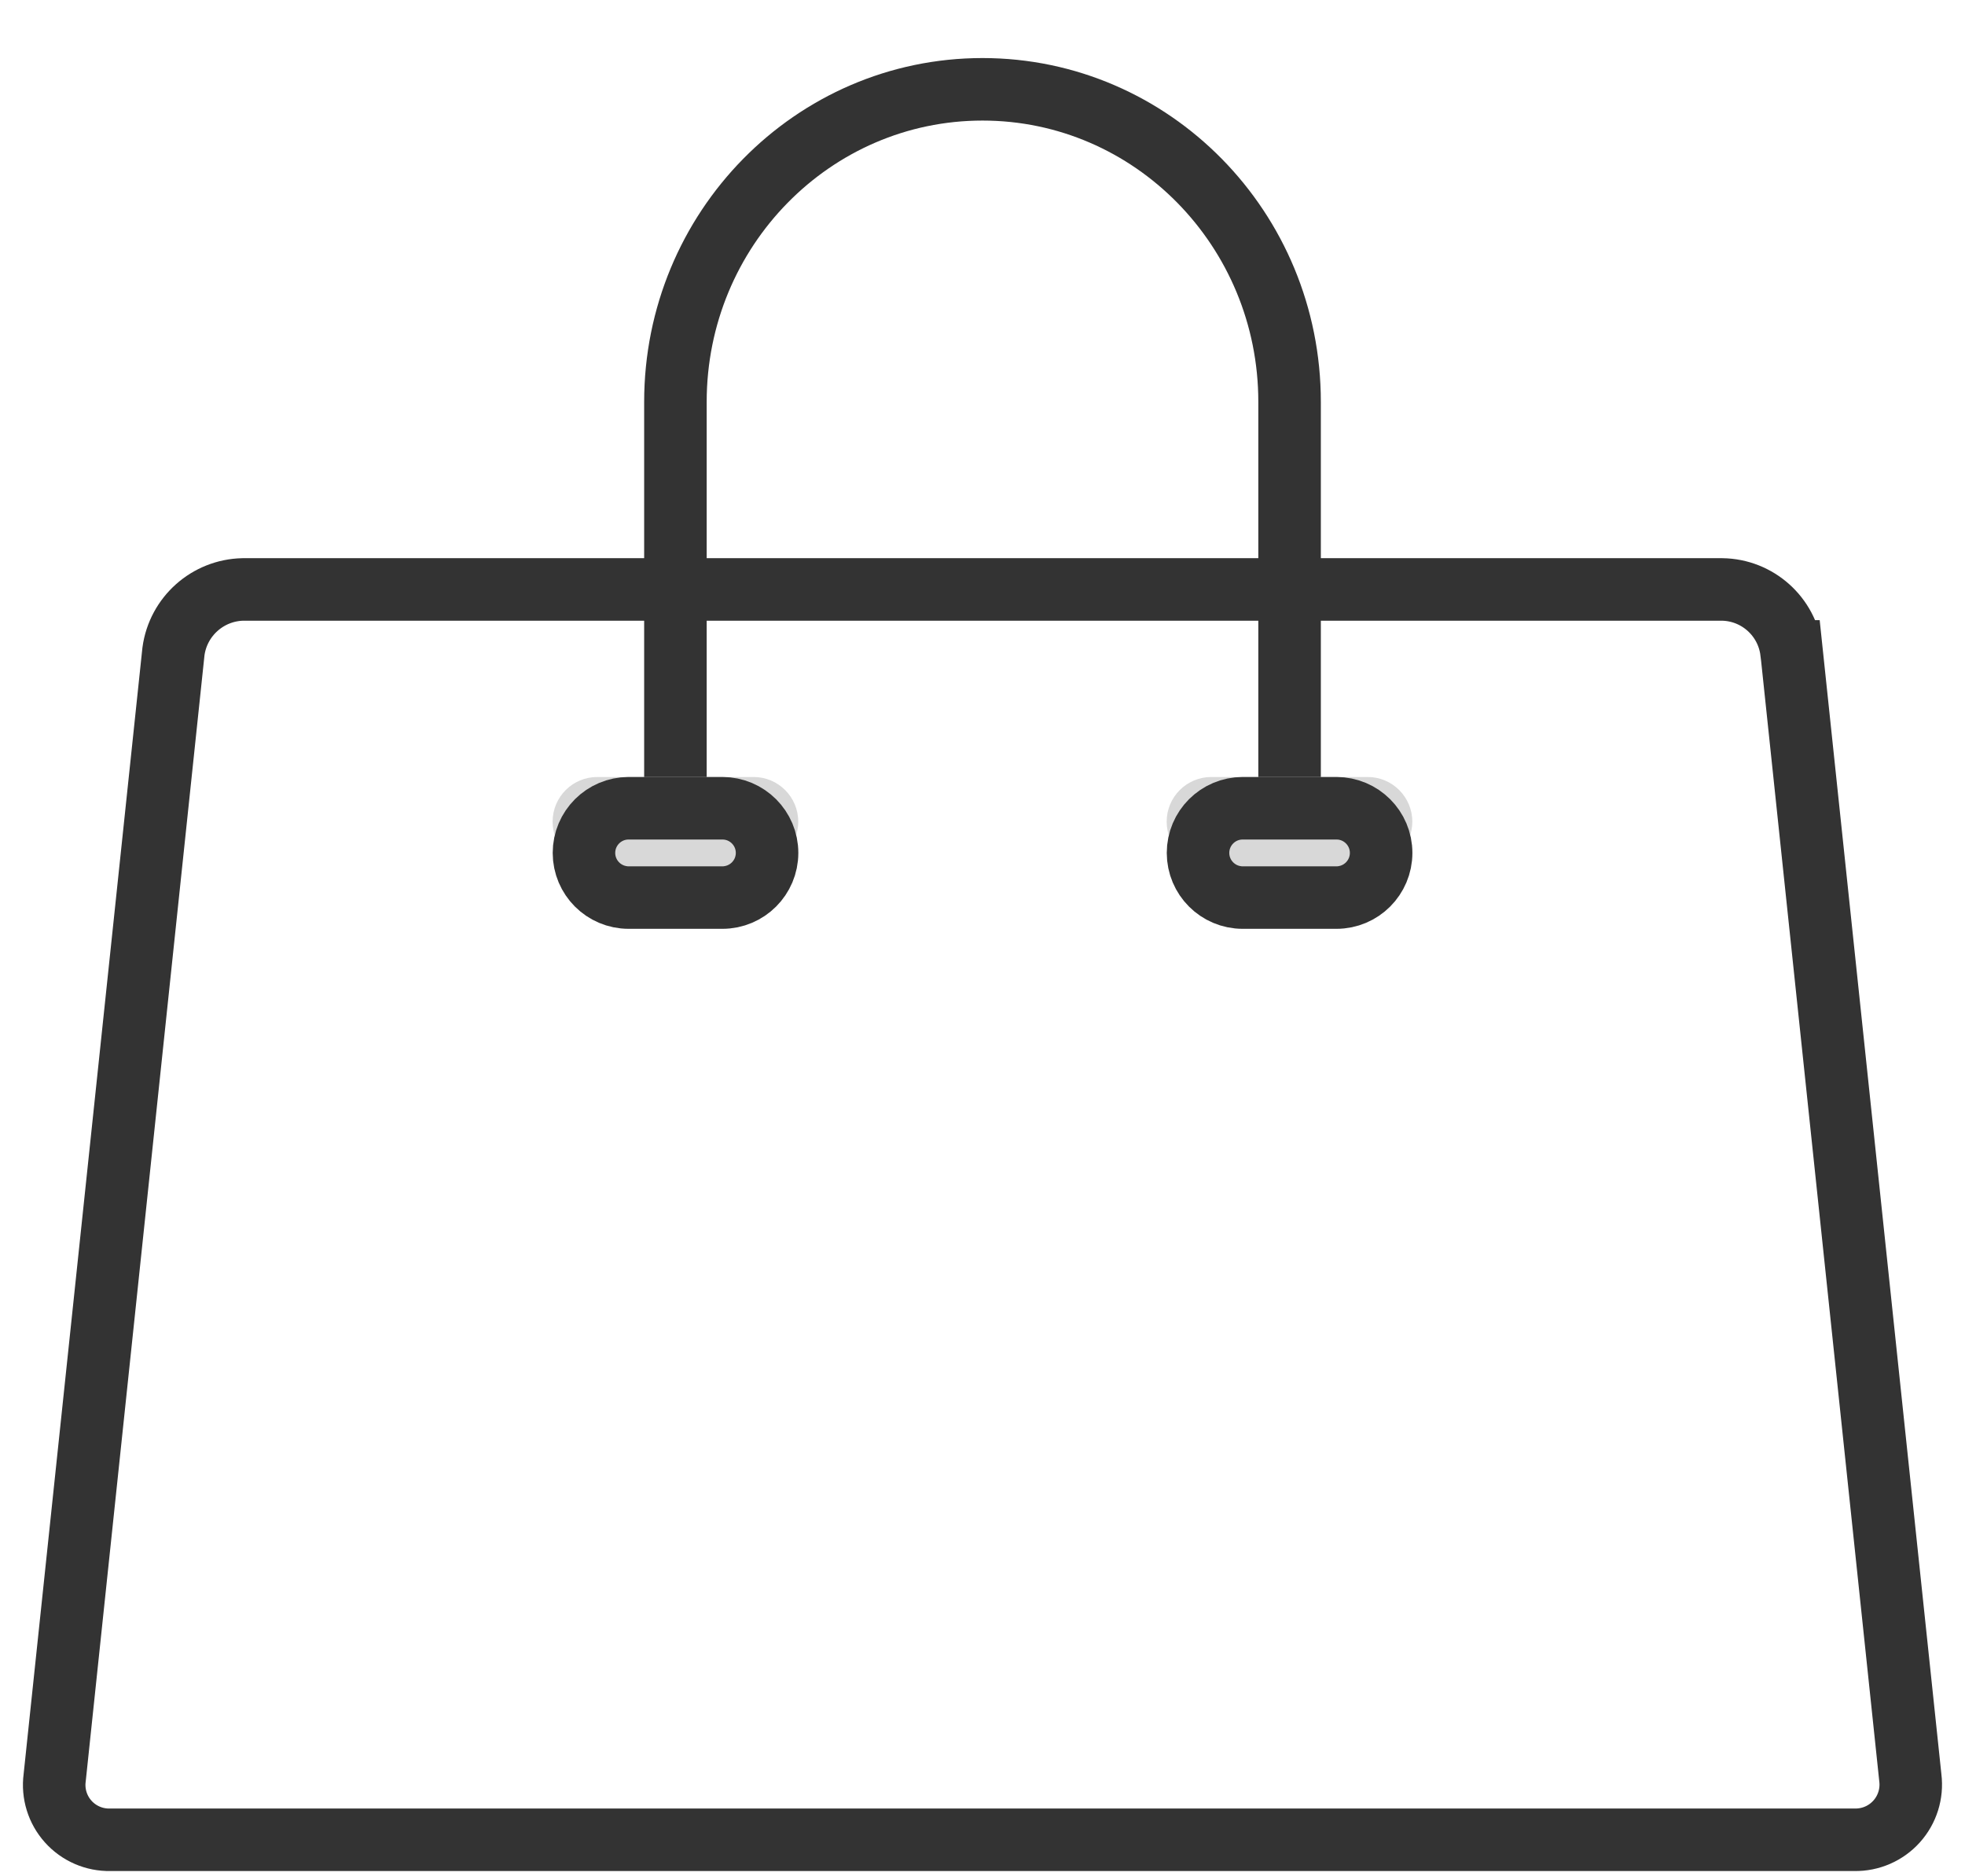
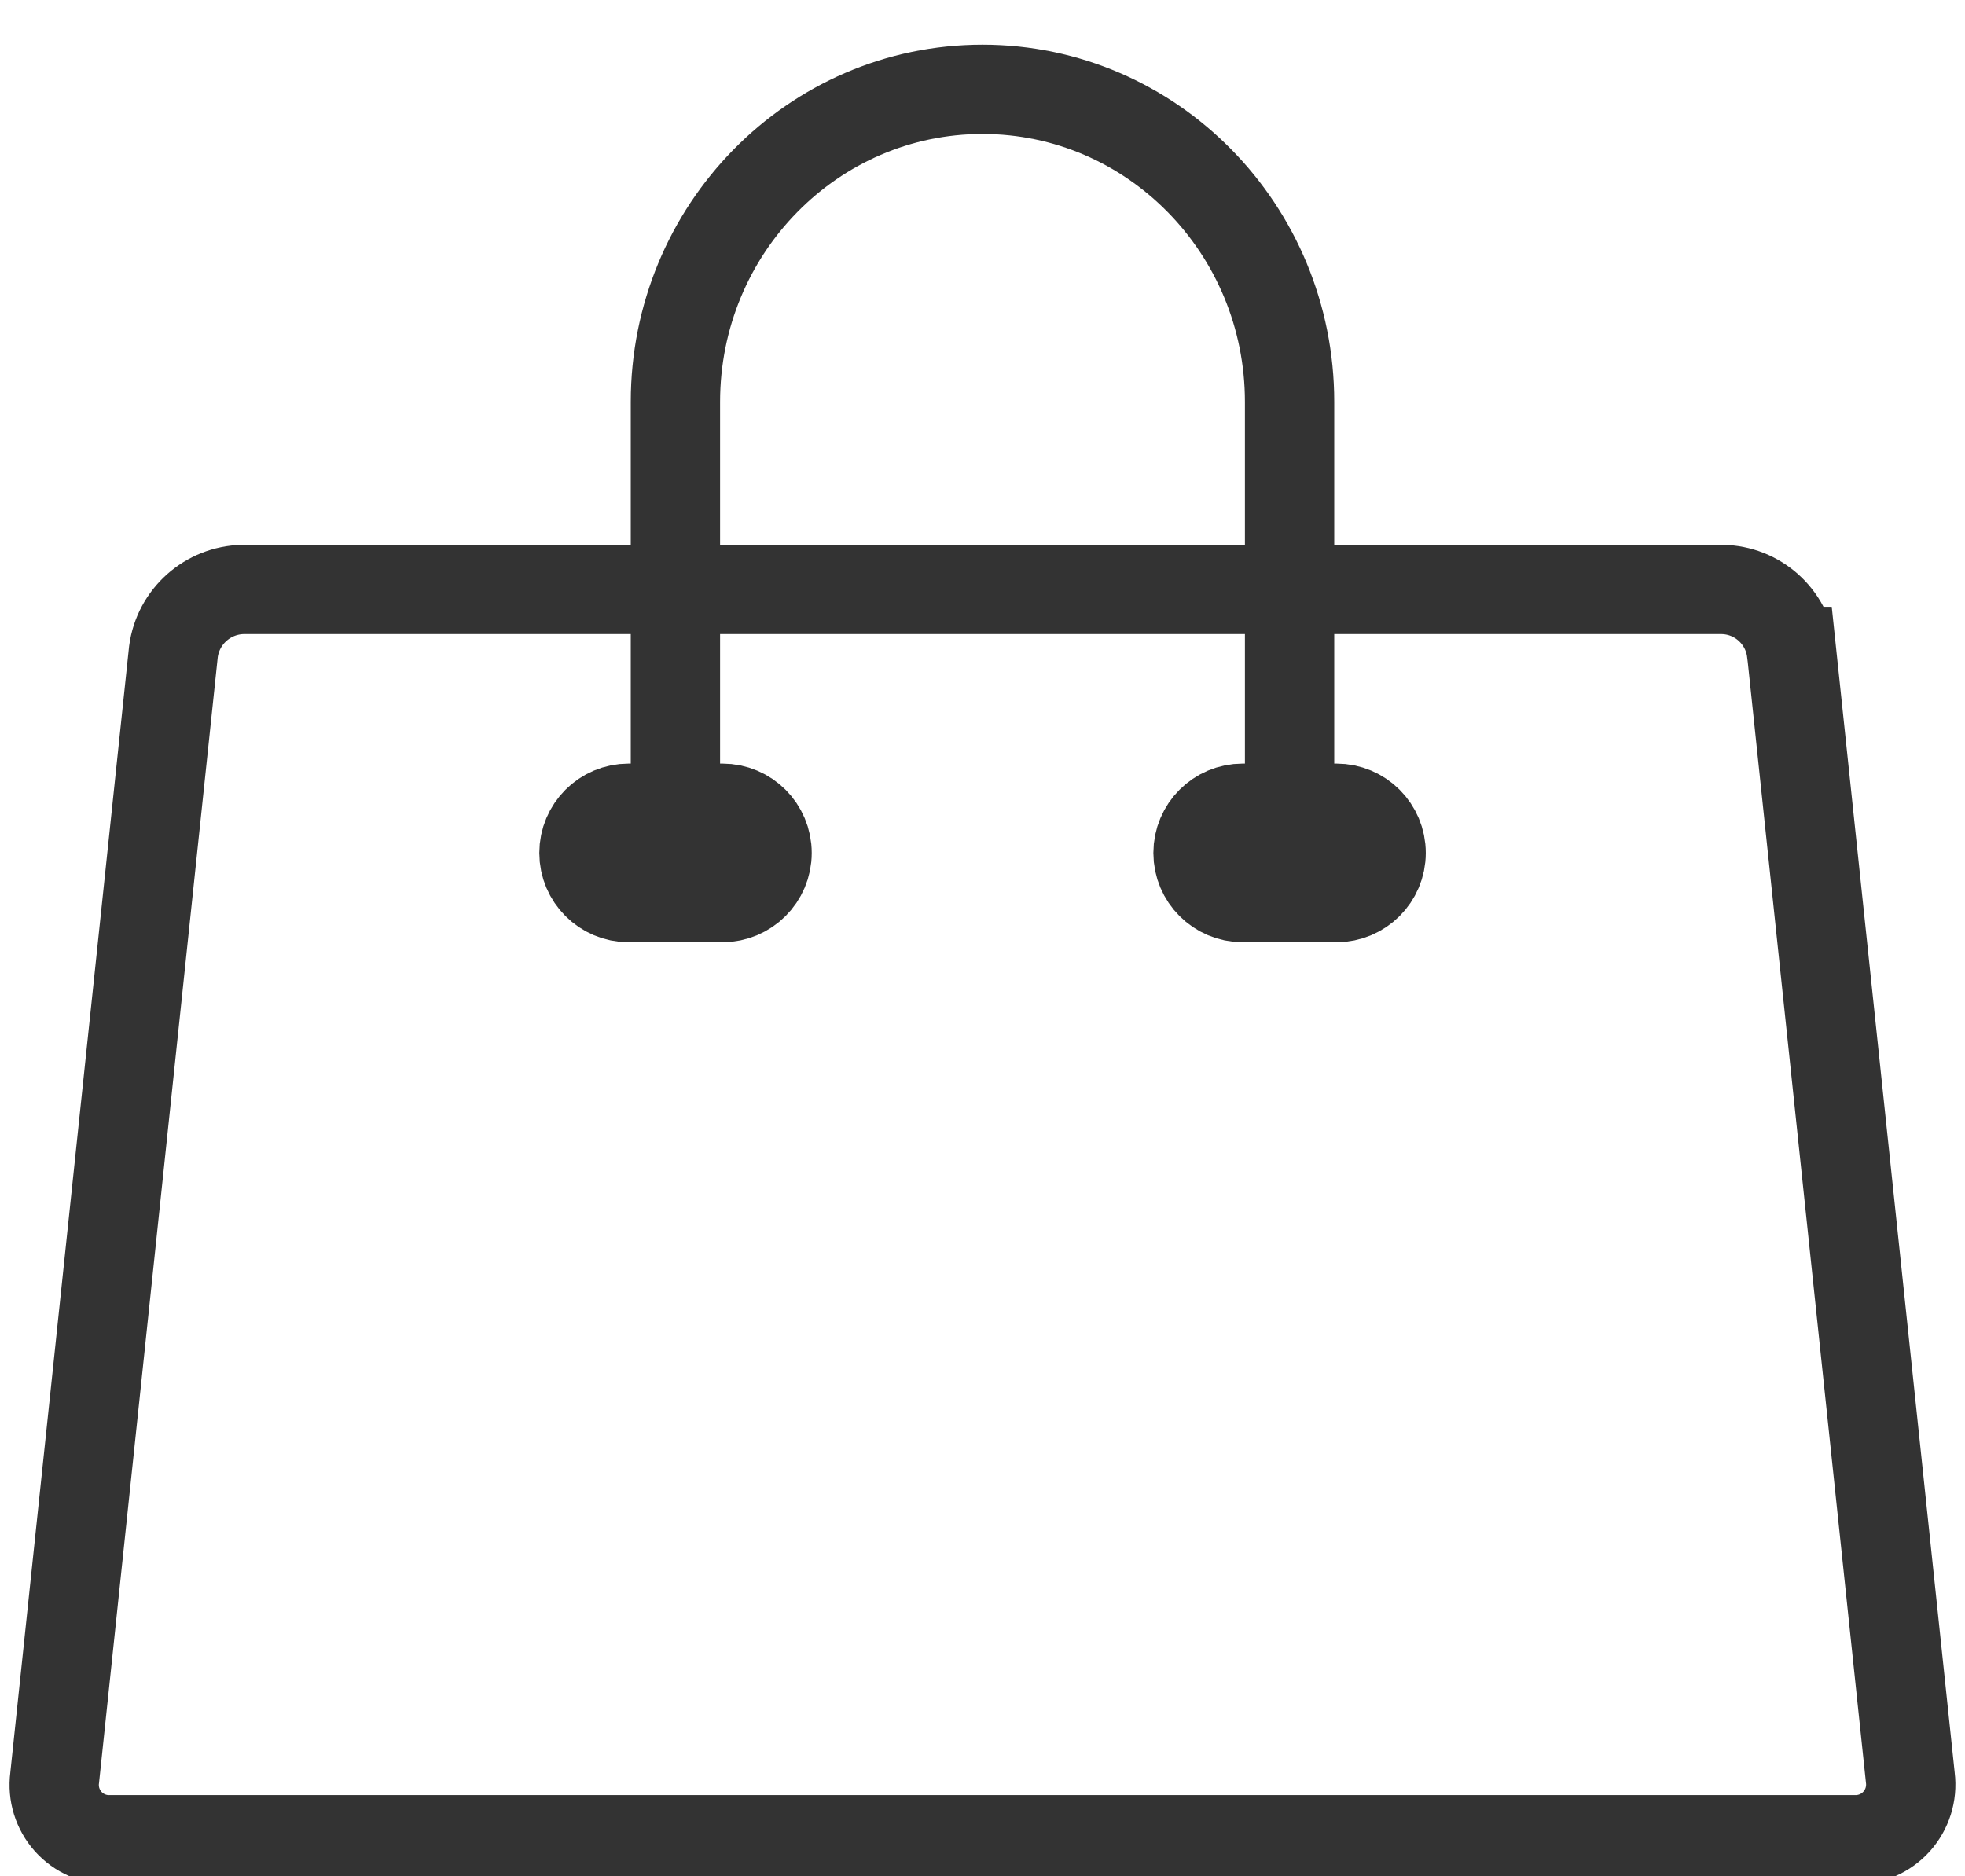
<svg xmlns="http://www.w3.org/2000/svg" xmlns:xlink="http://www.w3.org/1999/xlink" width="22" height="21" viewBox="0 0 22 21">
  <defs>
    <rect id="a" width="2.75" height="1" x="6.188" y="7.7" rx=".5" />
    <rect id="b" width="2.75" height="1" x="13.063" y="7.7" rx=".5" />
  </defs>
  <g fill="none" fill-rule="evenodd">
-     <path stroke="#333" stroke-linecap="round" stroke-linejoin="round" stroke-width=".7" d="M14.438 8.7V4.5c0-1.933-1.54-3.5-3.438-3.5-1.898 0-3.438 1.567-3.438 3.5v4.2" />
-     <path stroke="#333" stroke-width=".7" d="M20.057 7.294a.794.794 0 0 0-.777-.694H2.72a.802.802 0 0 0-.778.694L.612 19.906a.614.614 0 0 0 .622.694h19.53a.618.618 0 0 0 .624-.694l-1.33-12.612z" />
+     <path stroke="#333" stroke-linecap="round" stroke-linejoin="round" stroke-width="1" d="M14.438 8.7V4.5c0-1.933-1.54-3.5-3.438-3.5-1.898 0-3.438 1.567-3.438 3.5v4.2" />
+     <path stroke="#333" stroke-width="1" d="M20.057 7.294a.794.794 0 0 0-.777-.694H2.72a.802.802 0 0 0-.778.694L.612 19.906a.614.614 0 0 0 .622.694h19.53a.618.618 0 0 0 .624-.694l-1.33-12.612z" />
    <g transform="matrix(-1 0 0 1 22 1)">
      <use fill="#D8D8D8" xlink:href="#a" />
-       <rect width="2.05" height="1" x="6.537" y="8.05" stroke="#333" stroke-width=".7" rx=".5" />
+       <rect width="2.05" height="1" x="6.537" y="8.05" stroke="#333" stroke-width="1" rx=".5" />
    </g>
    <g transform="matrix(-1 0 0 1 22 1)">
      <use fill="#D8D8D8" xlink:href="#b" />
-       <rect width="2.05" height="1" x="13.412" y="8.05" stroke="#333" stroke-width=".7" rx=".5" />
+       <rect width="2.05" height="1" x="13.412" y="8.05" stroke="#333" stroke-width="1" rx=".5" />
    </g>
  </g>
</svg>
